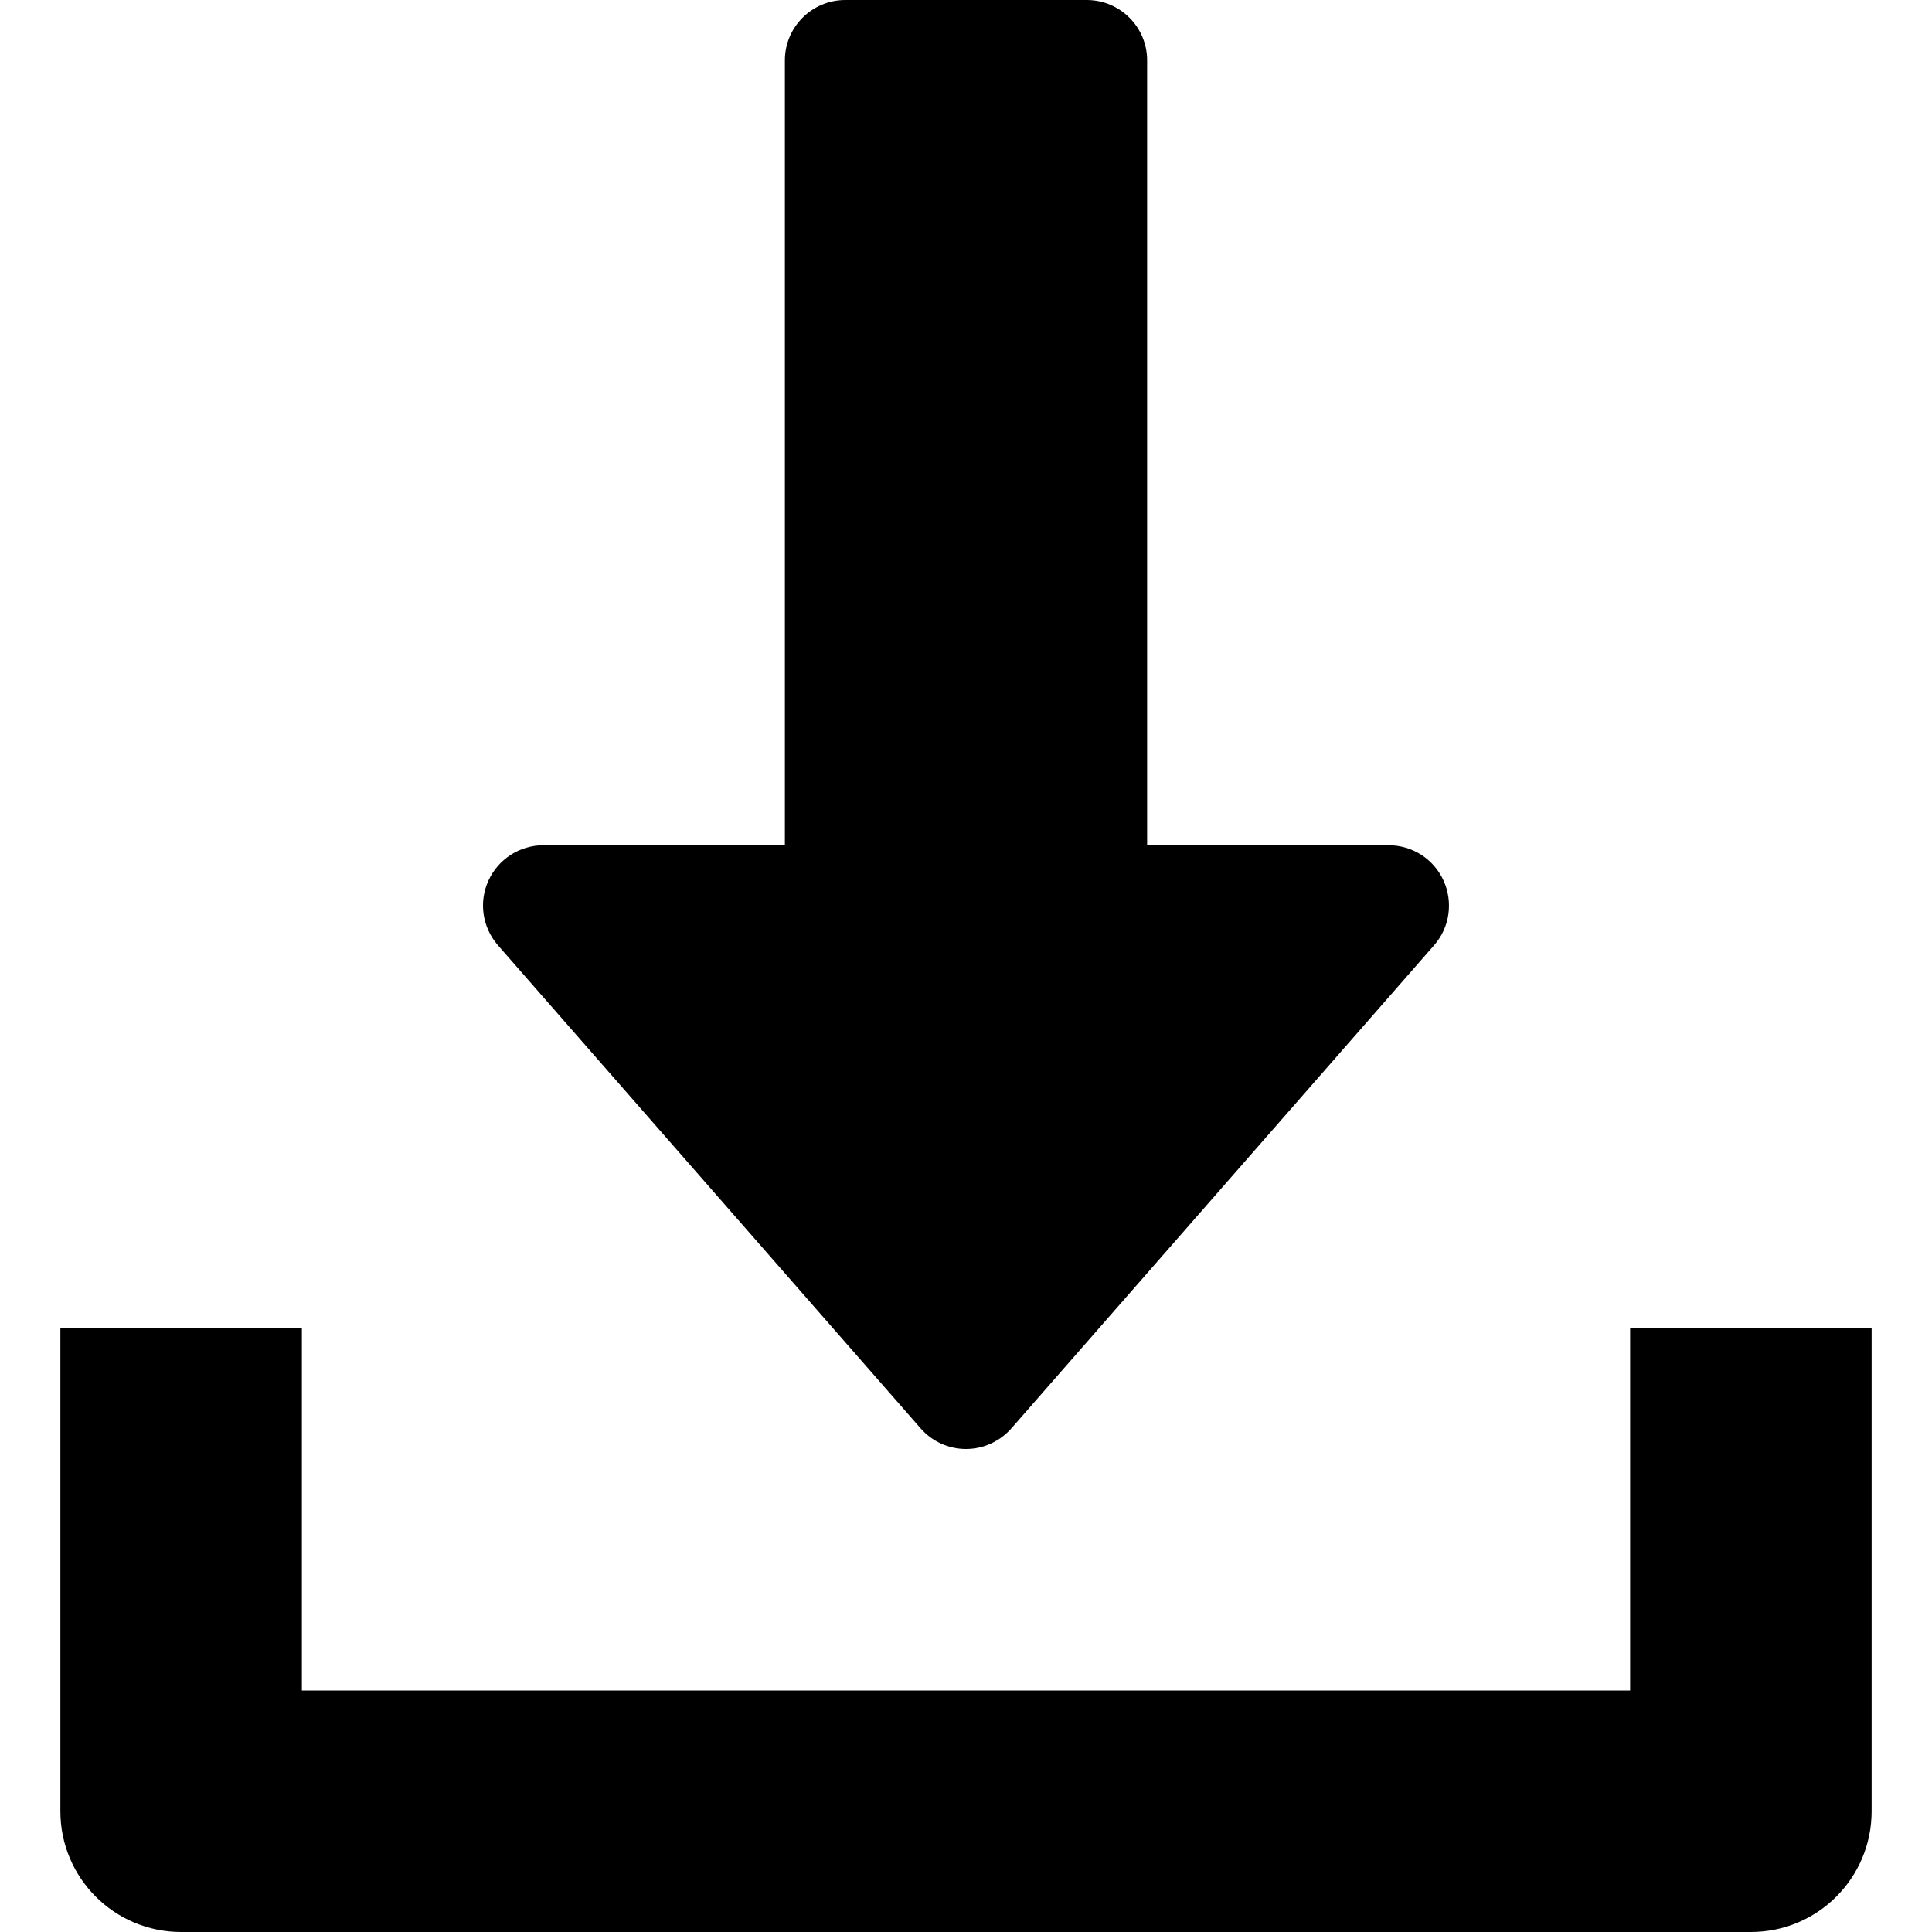
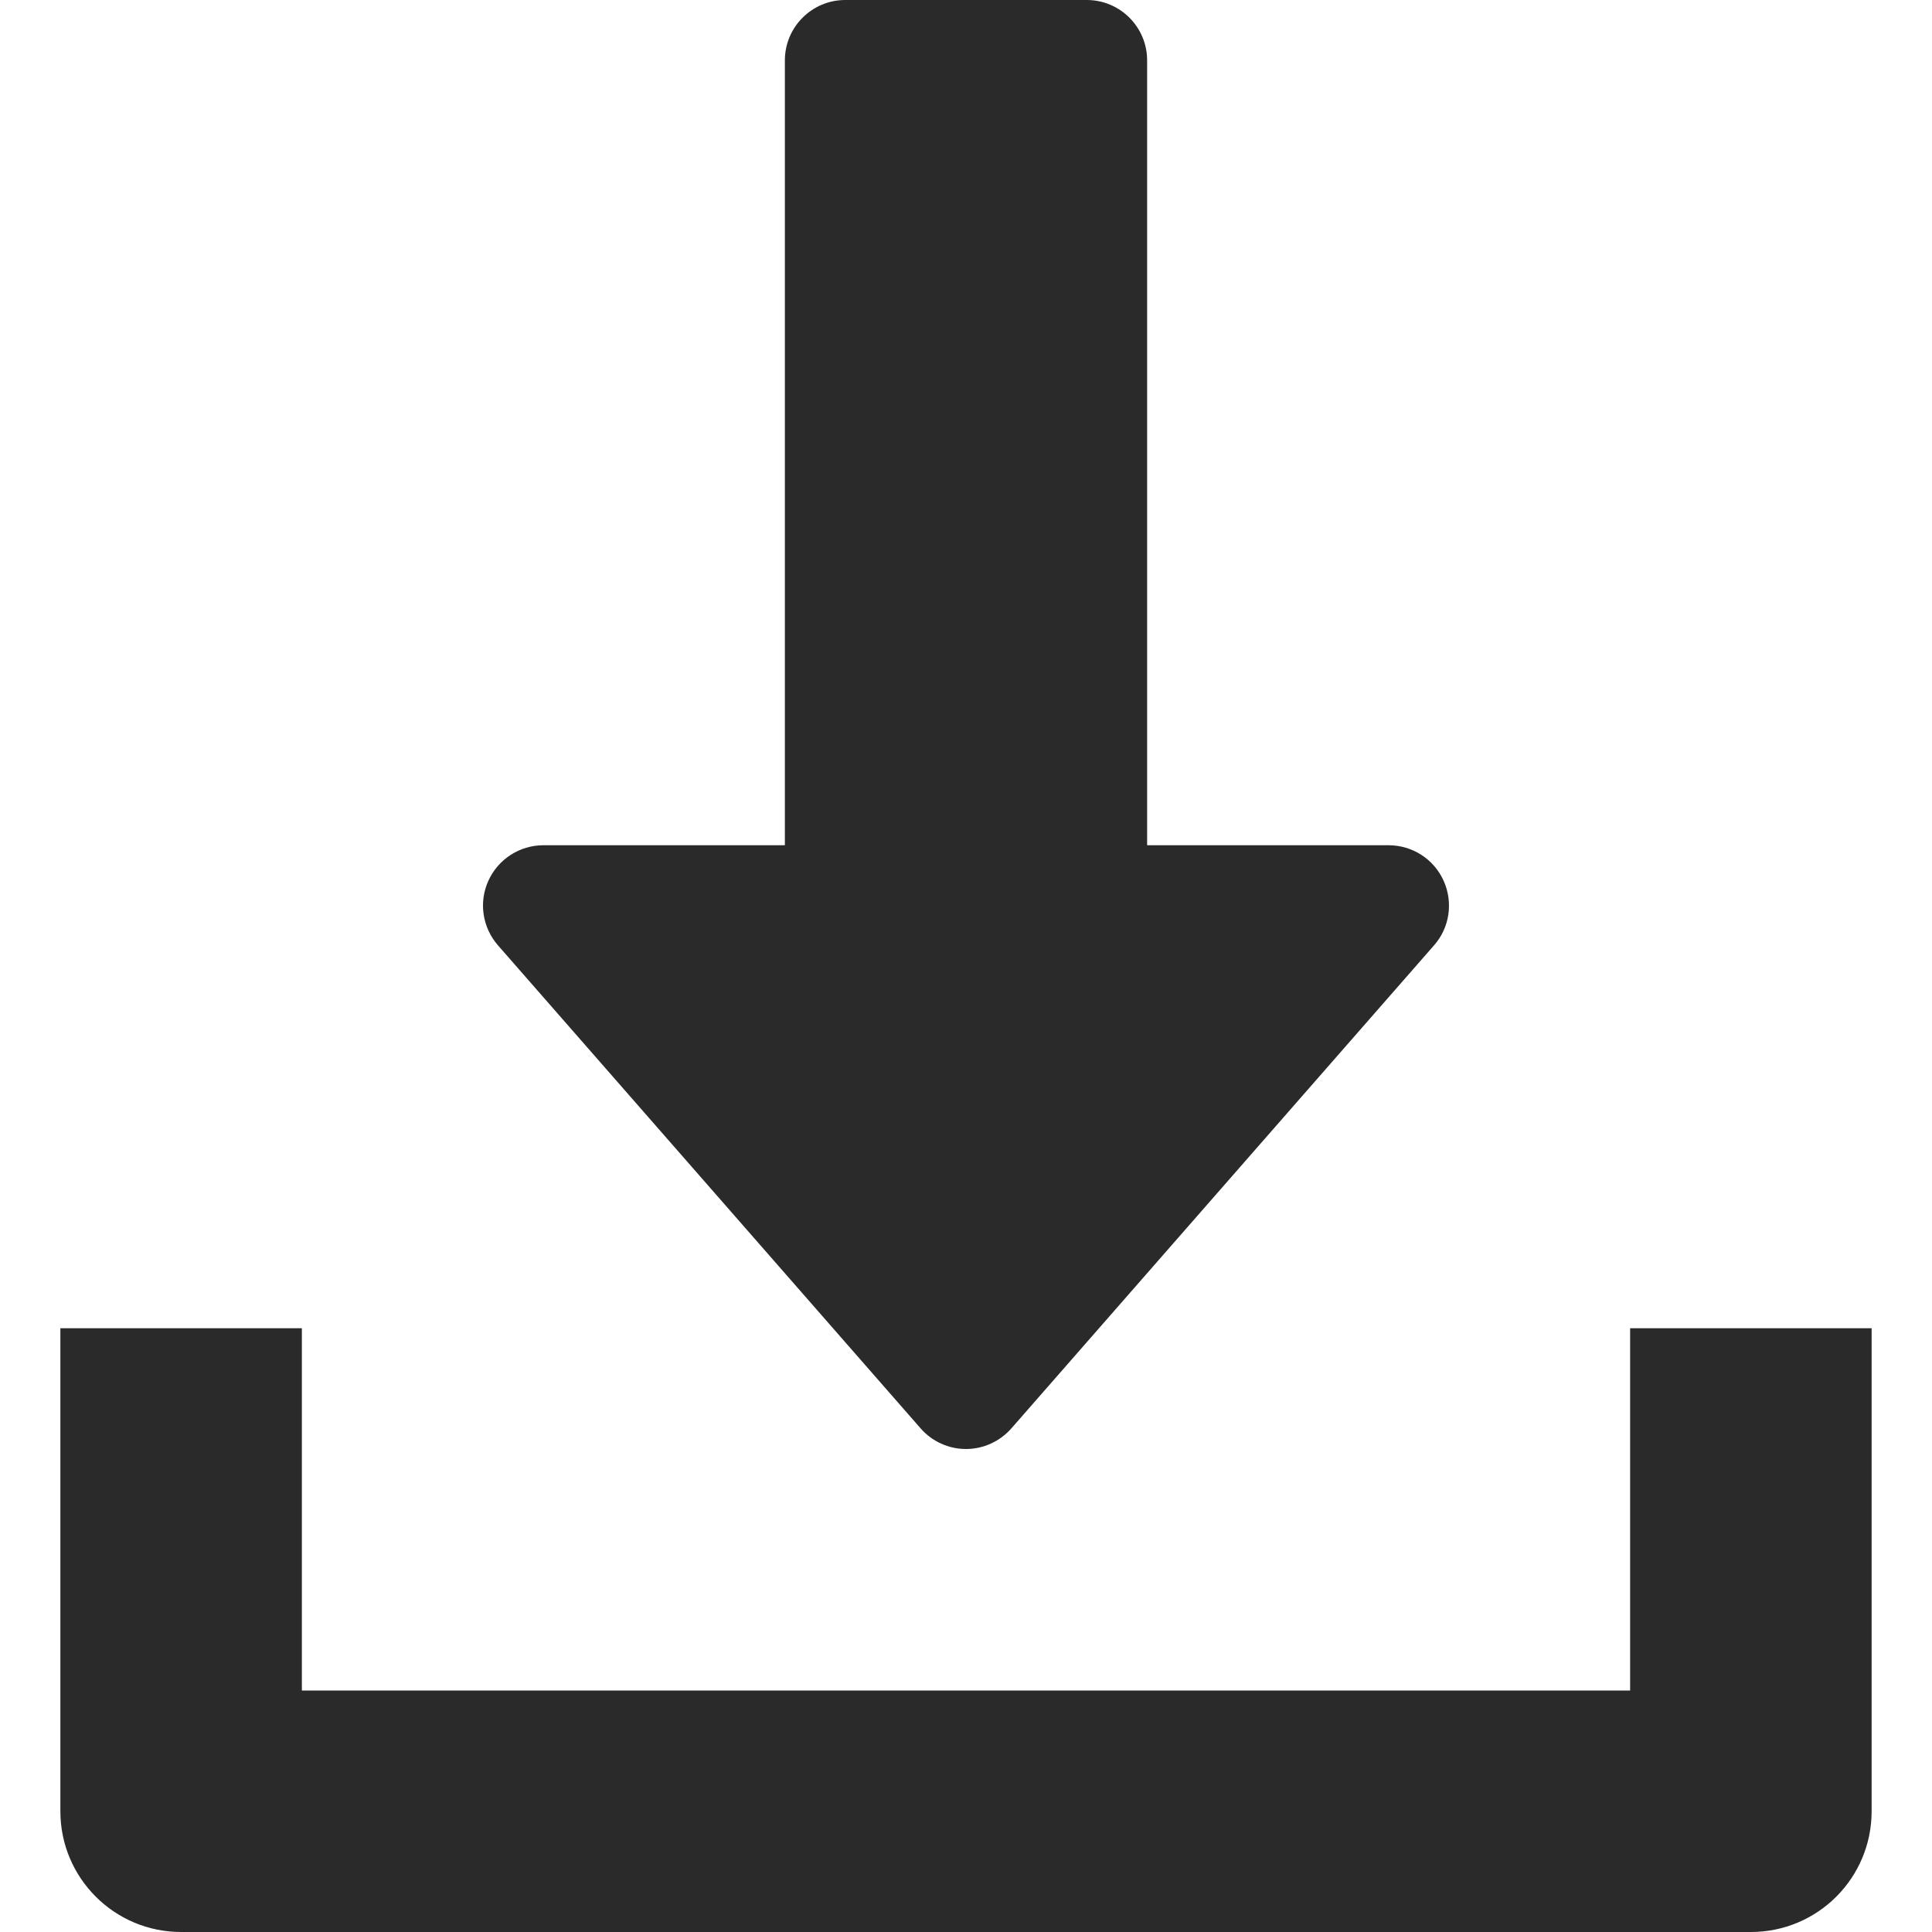
- <svg xmlns="http://www.w3.org/2000/svg" version="1.1" id="Capa_1" x="0px" y="0px" viewBox="0 0 512 512" style="enable-background:new 0 0 512 512;" xml:space="preserve">
+ <svg xmlns="http://www.w3.org/2000/svg" version="1.1" id="Capa_1" x="0px" y="0px" viewBox="0 0 512 512" style="enable-background:new 0 0 512 512;" xml:space="preserve" width="512px" height="512px">
  <g>
    <g>
-       <path d="M382.56,233.376C379.968,227.648,374.272,224,368,224h-64V16c0-8.832-7.168-16-16-16h-64c-8.832,0-16,7.168-16,16v208h-64    c-6.272,0-11.968,3.68-14.56,9.376c-2.624,5.728-1.6,12.416,2.528,17.152l112,128c3.04,3.488,7.424,5.472,12.032,5.472    c4.608,0,8.992-2.016,12.032-5.472l112-128C384.192,245.824,385.152,239.104,382.56,233.376z" />
+       <g>
+         <path d="M382.56,233.376C379.968,227.648,374.272,224,368,224h-64V16c0-8.832-7.168-16-16-16h-64c-8.832,0-16,7.168-16,16v208h-64    c-6.272,0-11.968,3.68-14.56,9.376c-2.624,5.728-1.6,12.416,2.528,17.152l112,128c3.04,3.488,7.424,5.472,12.032,5.472    c4.608,0,8.992-2.016,12.032-5.472l112-128C384.192,245.824,385.152,239.104,382.56,233.376z" data-original="#000000" class="active-path" data-old_color="#000000" fill="#2A2A2A" />
+       </g>
+     </g>
+     <g>
+       <g>
+         <path d="M432,352v96H80v-96H16v128c0,17.696,14.336,32,32,32h416c17.696,0,32-14.304,32-32V352H432z" data-original="#000000" class="active-path" data-old_color="#000000" fill="#2A2A2A" />
+       </g>
    </g>
  </g>
-   <g>
-     <g>
-       <path d="M432,352v96H80v-96H16v128c0,17.696,14.336,32,32,32h416c17.696,0,32-14.304,32-32V352H432z" />
-     </g>
-   </g>
-   <g>
- </g>
-   <g>
- </g>
-   <g>
- </g>
-   <g>
- </g>
-   <g>
- </g>
-   <g>
- </g>
-   <g>
- </g>
-   <g>
- </g>
-   <g>
- </g>
-   <g>
- </g>
-   <g>
- </g>
-   <g>
- </g>
-   <g>
- </g>
-   <g>
- </g>
-   <g>
- </g>
</svg>
